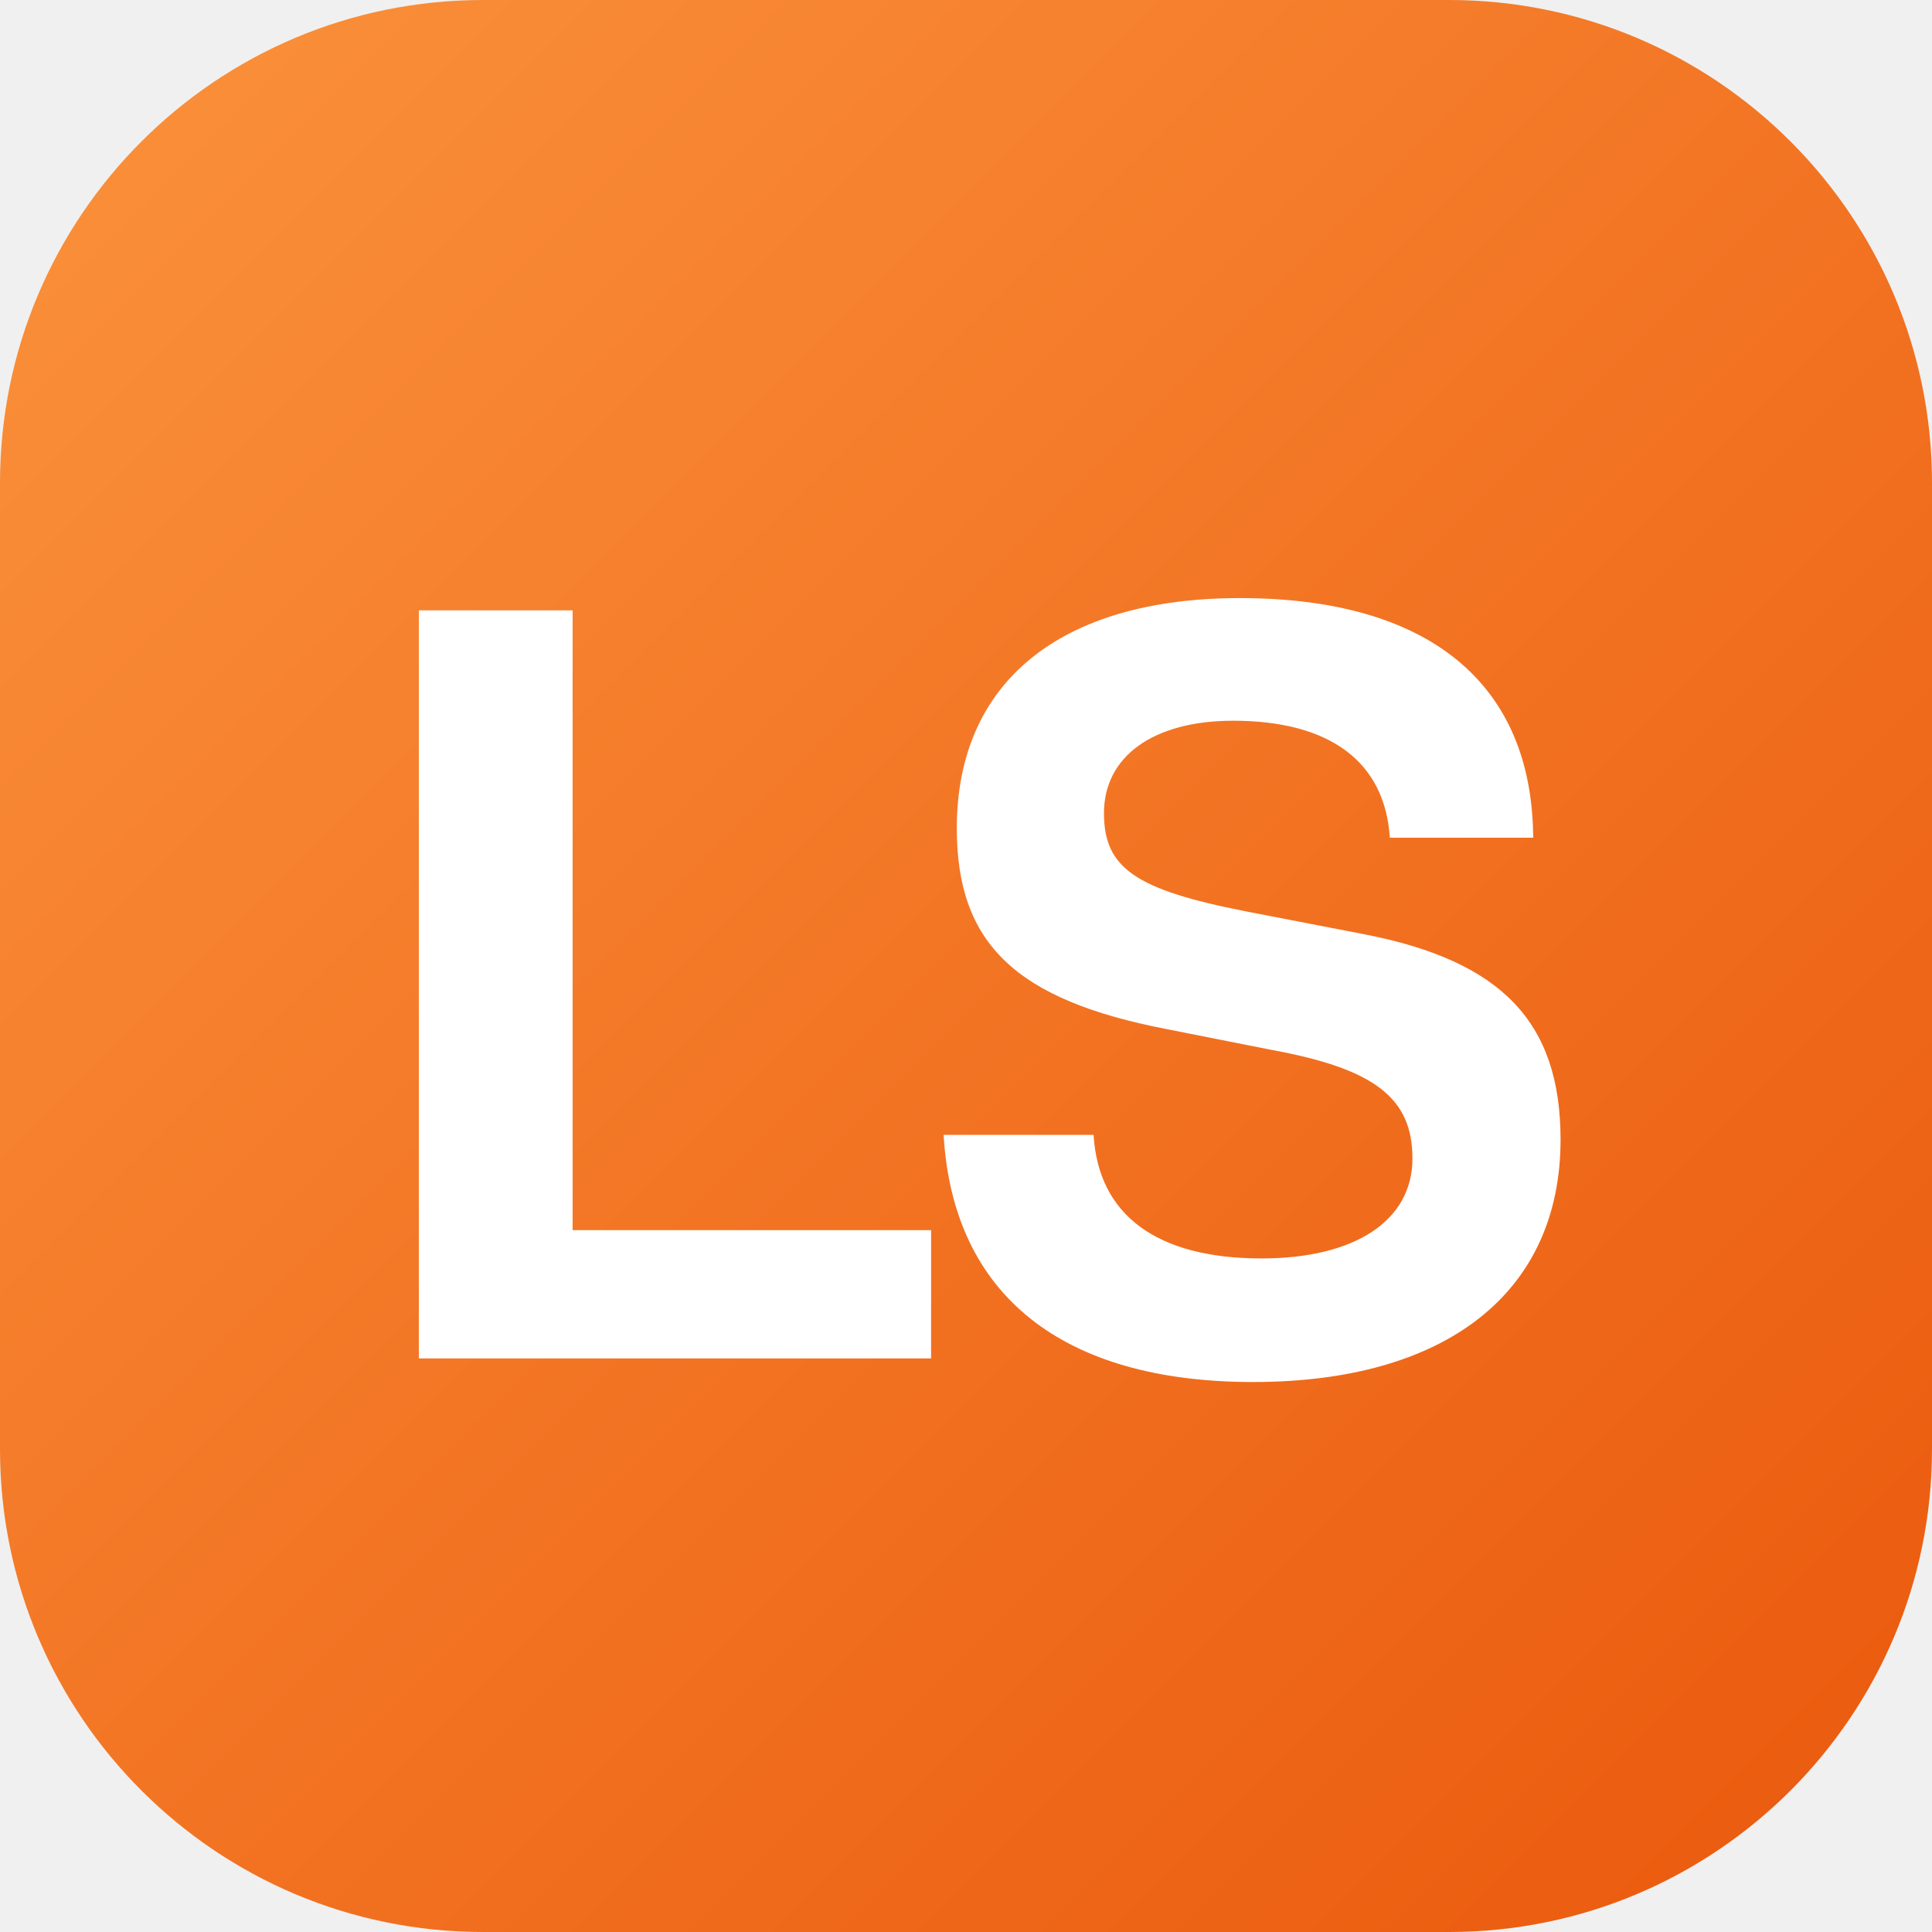
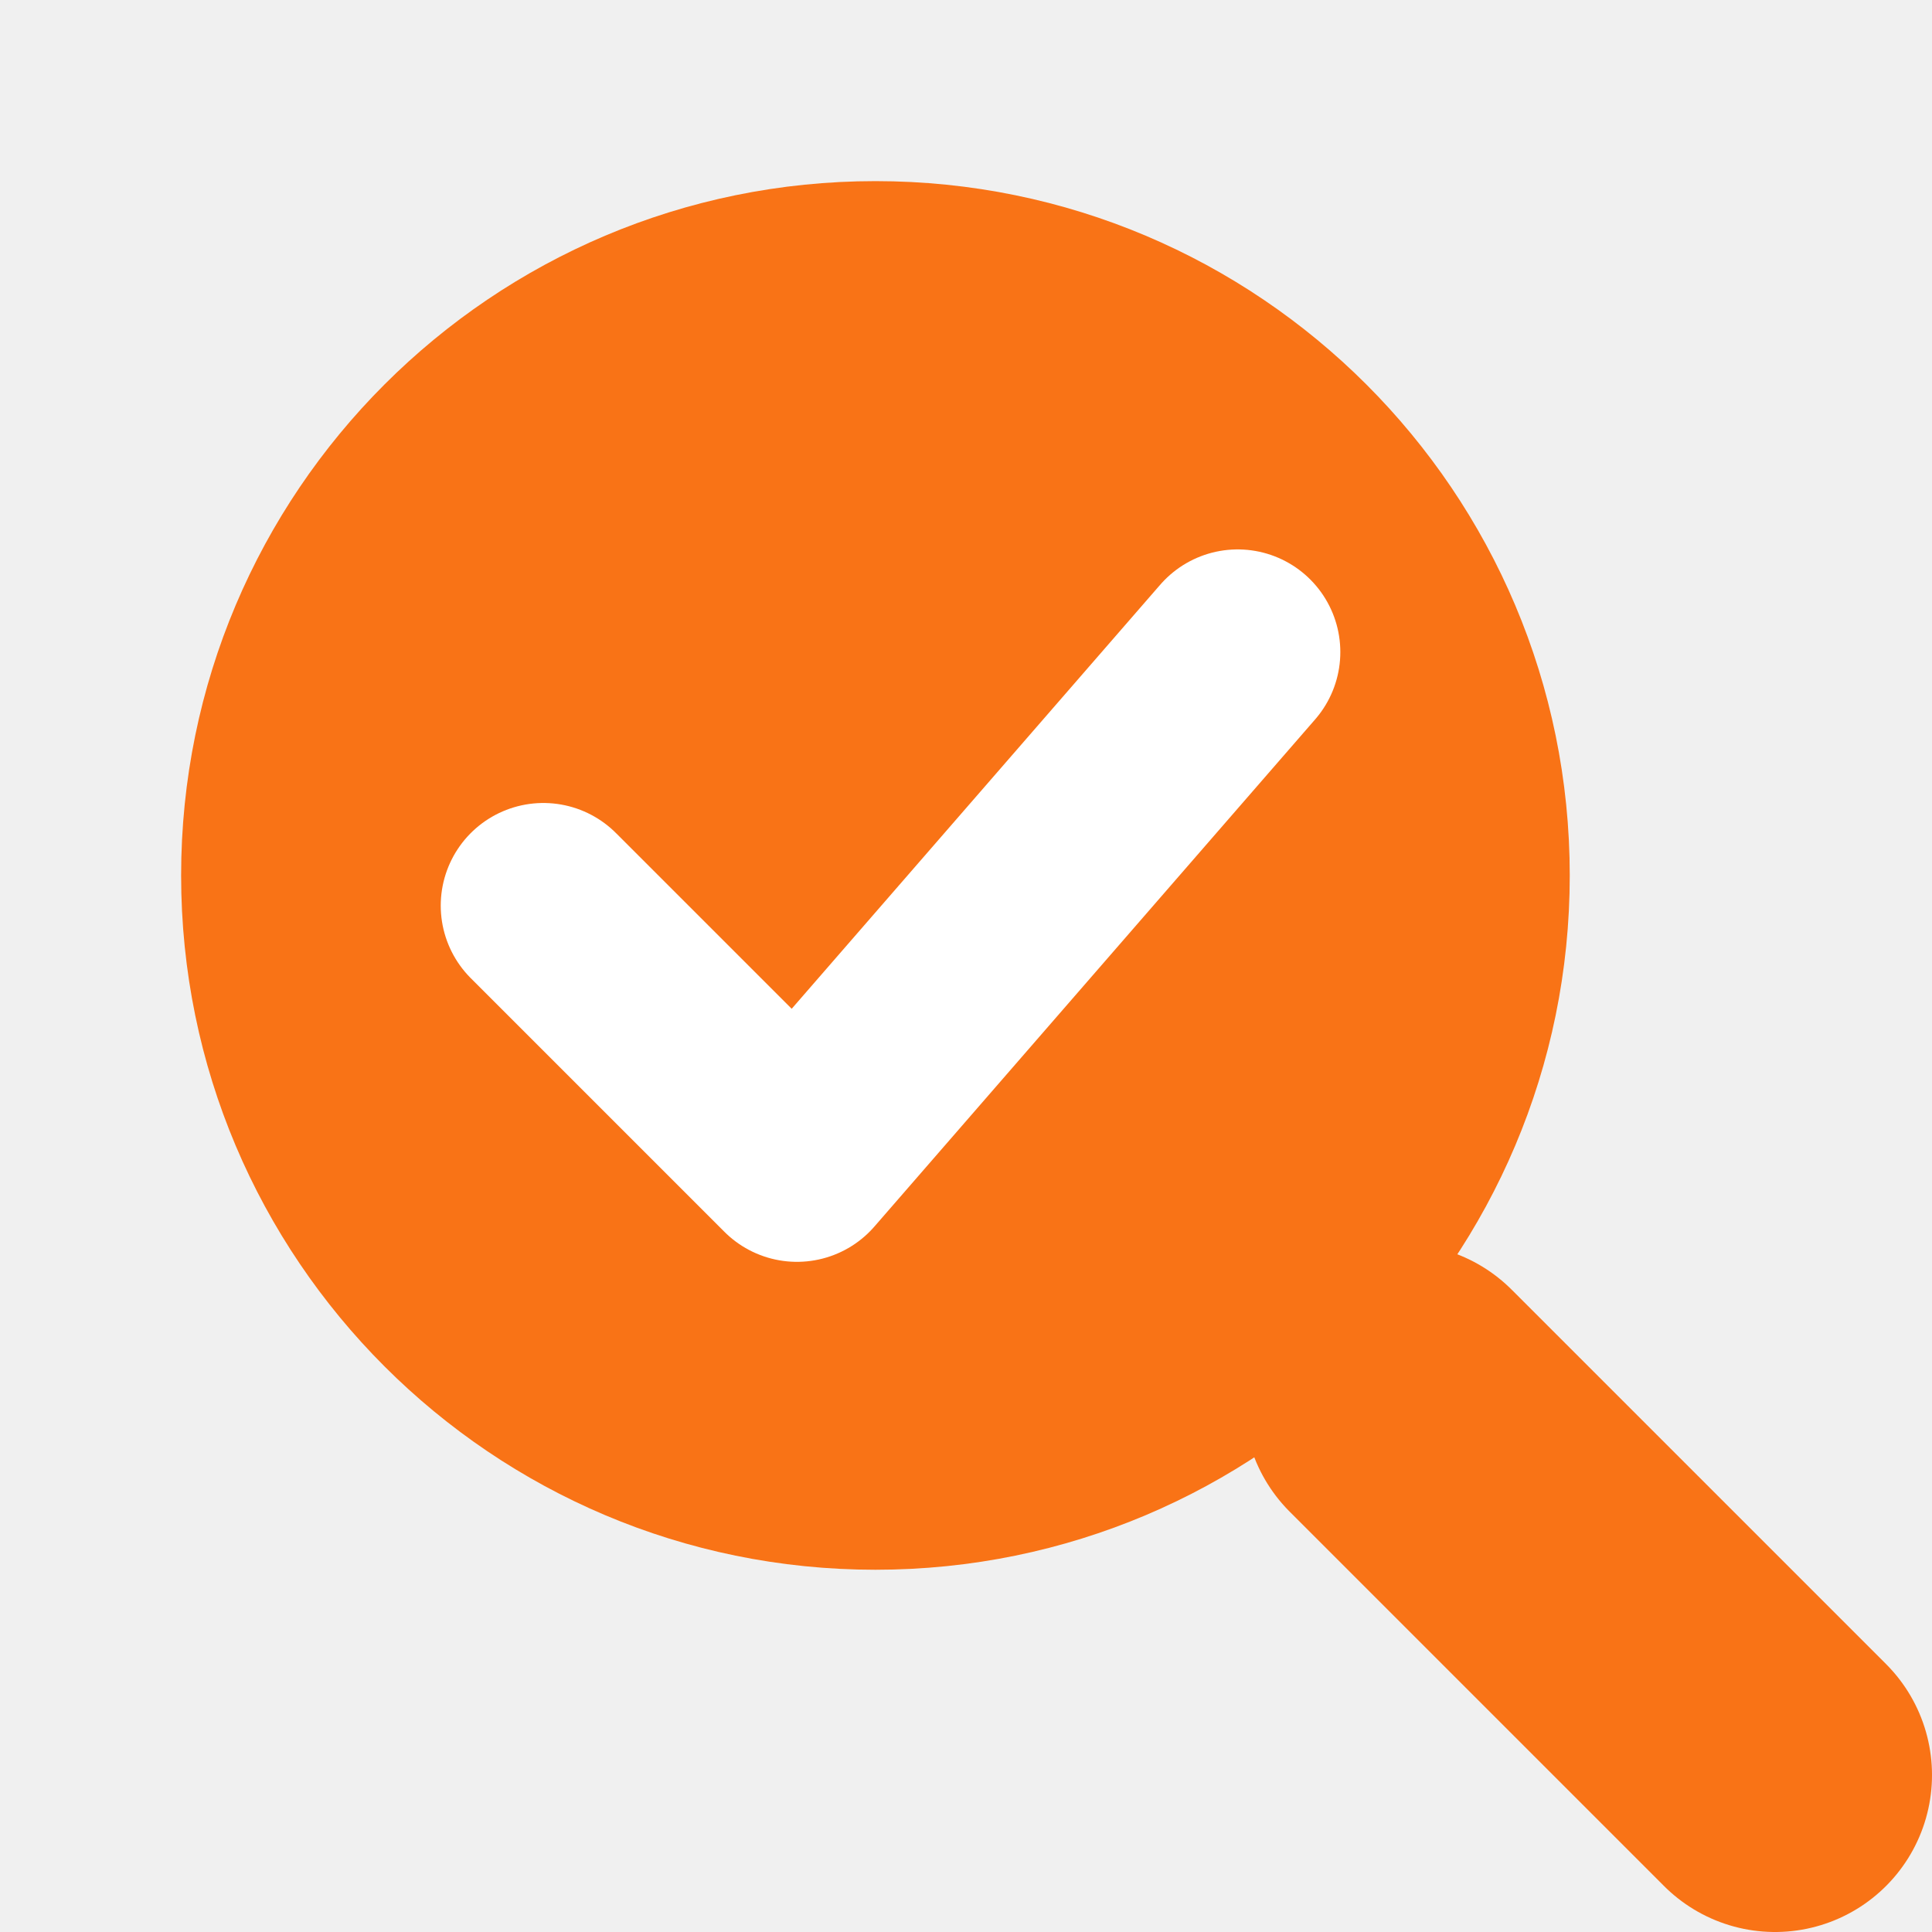
<svg xmlns="http://www.w3.org/2000/svg" viewBox="0 0 32 32">
-   <defs>
-     <linearGradient id="lsg" x1="0" y1="0" x2="1" y2="1">
-       <stop offset="0" stop-color="#FB923C" />
-       <stop offset="1" stop-color="#EA580C" />
-     </linearGradient>
-   </defs>
-   <rect width="32" height="32" rx="8" fill="url(#lsg)" />
-   <text x="16" y="22.5" text-anchor="middle" font-family="-apple-system, 'Helvetica Neue', Helvetica, Arial, sans-serif" font-size="17" font-weight="800" letter-spacing="-0.8" fill="#FFFFFF">LS</text>
+   <circle cx="14.5" cy="14.5" r="11.5" fill="#F97316" />
+   <line x1="23.2" y1="23.2" x2="29.4" y2="29.4" stroke="#F97316" stroke-width="5.2" stroke-linecap="round" />
+   <path d="M9 15 L13.2 19.2 L20.5 10.8" stroke="#FFFFFF" stroke-width="3.4" fill="none" stroke-linecap="round" stroke-linejoin="round" />
</svg>
